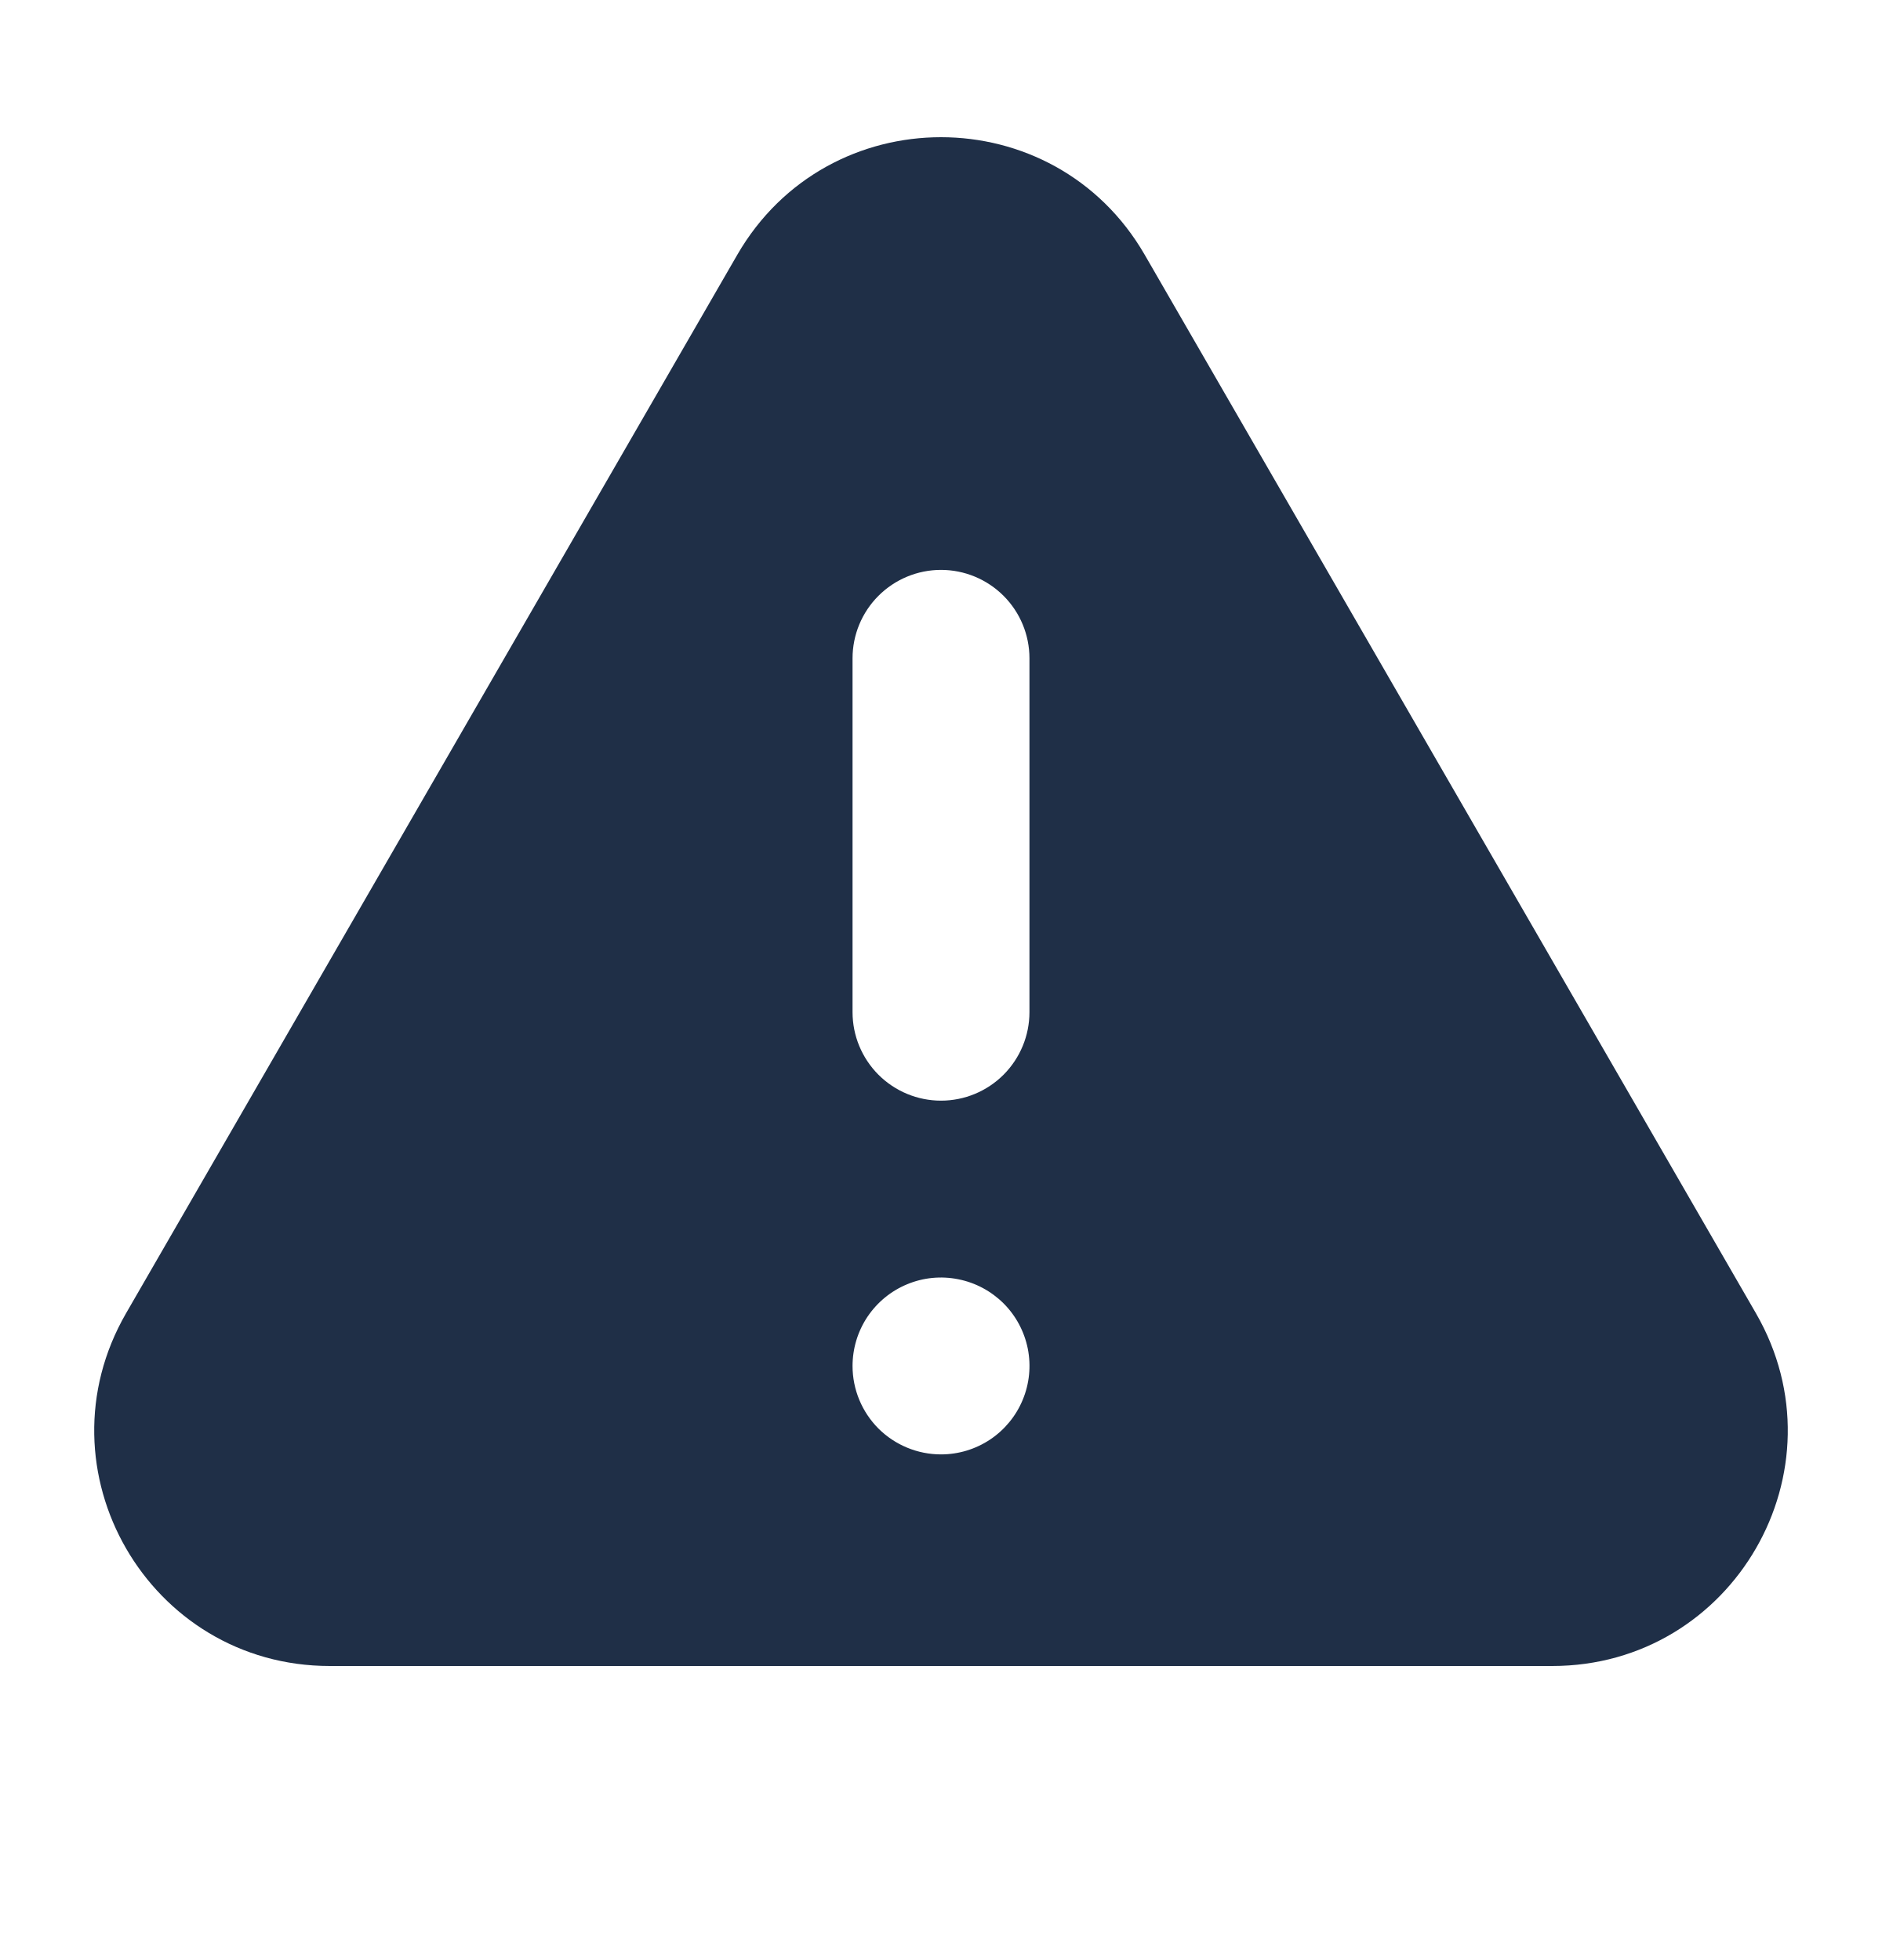
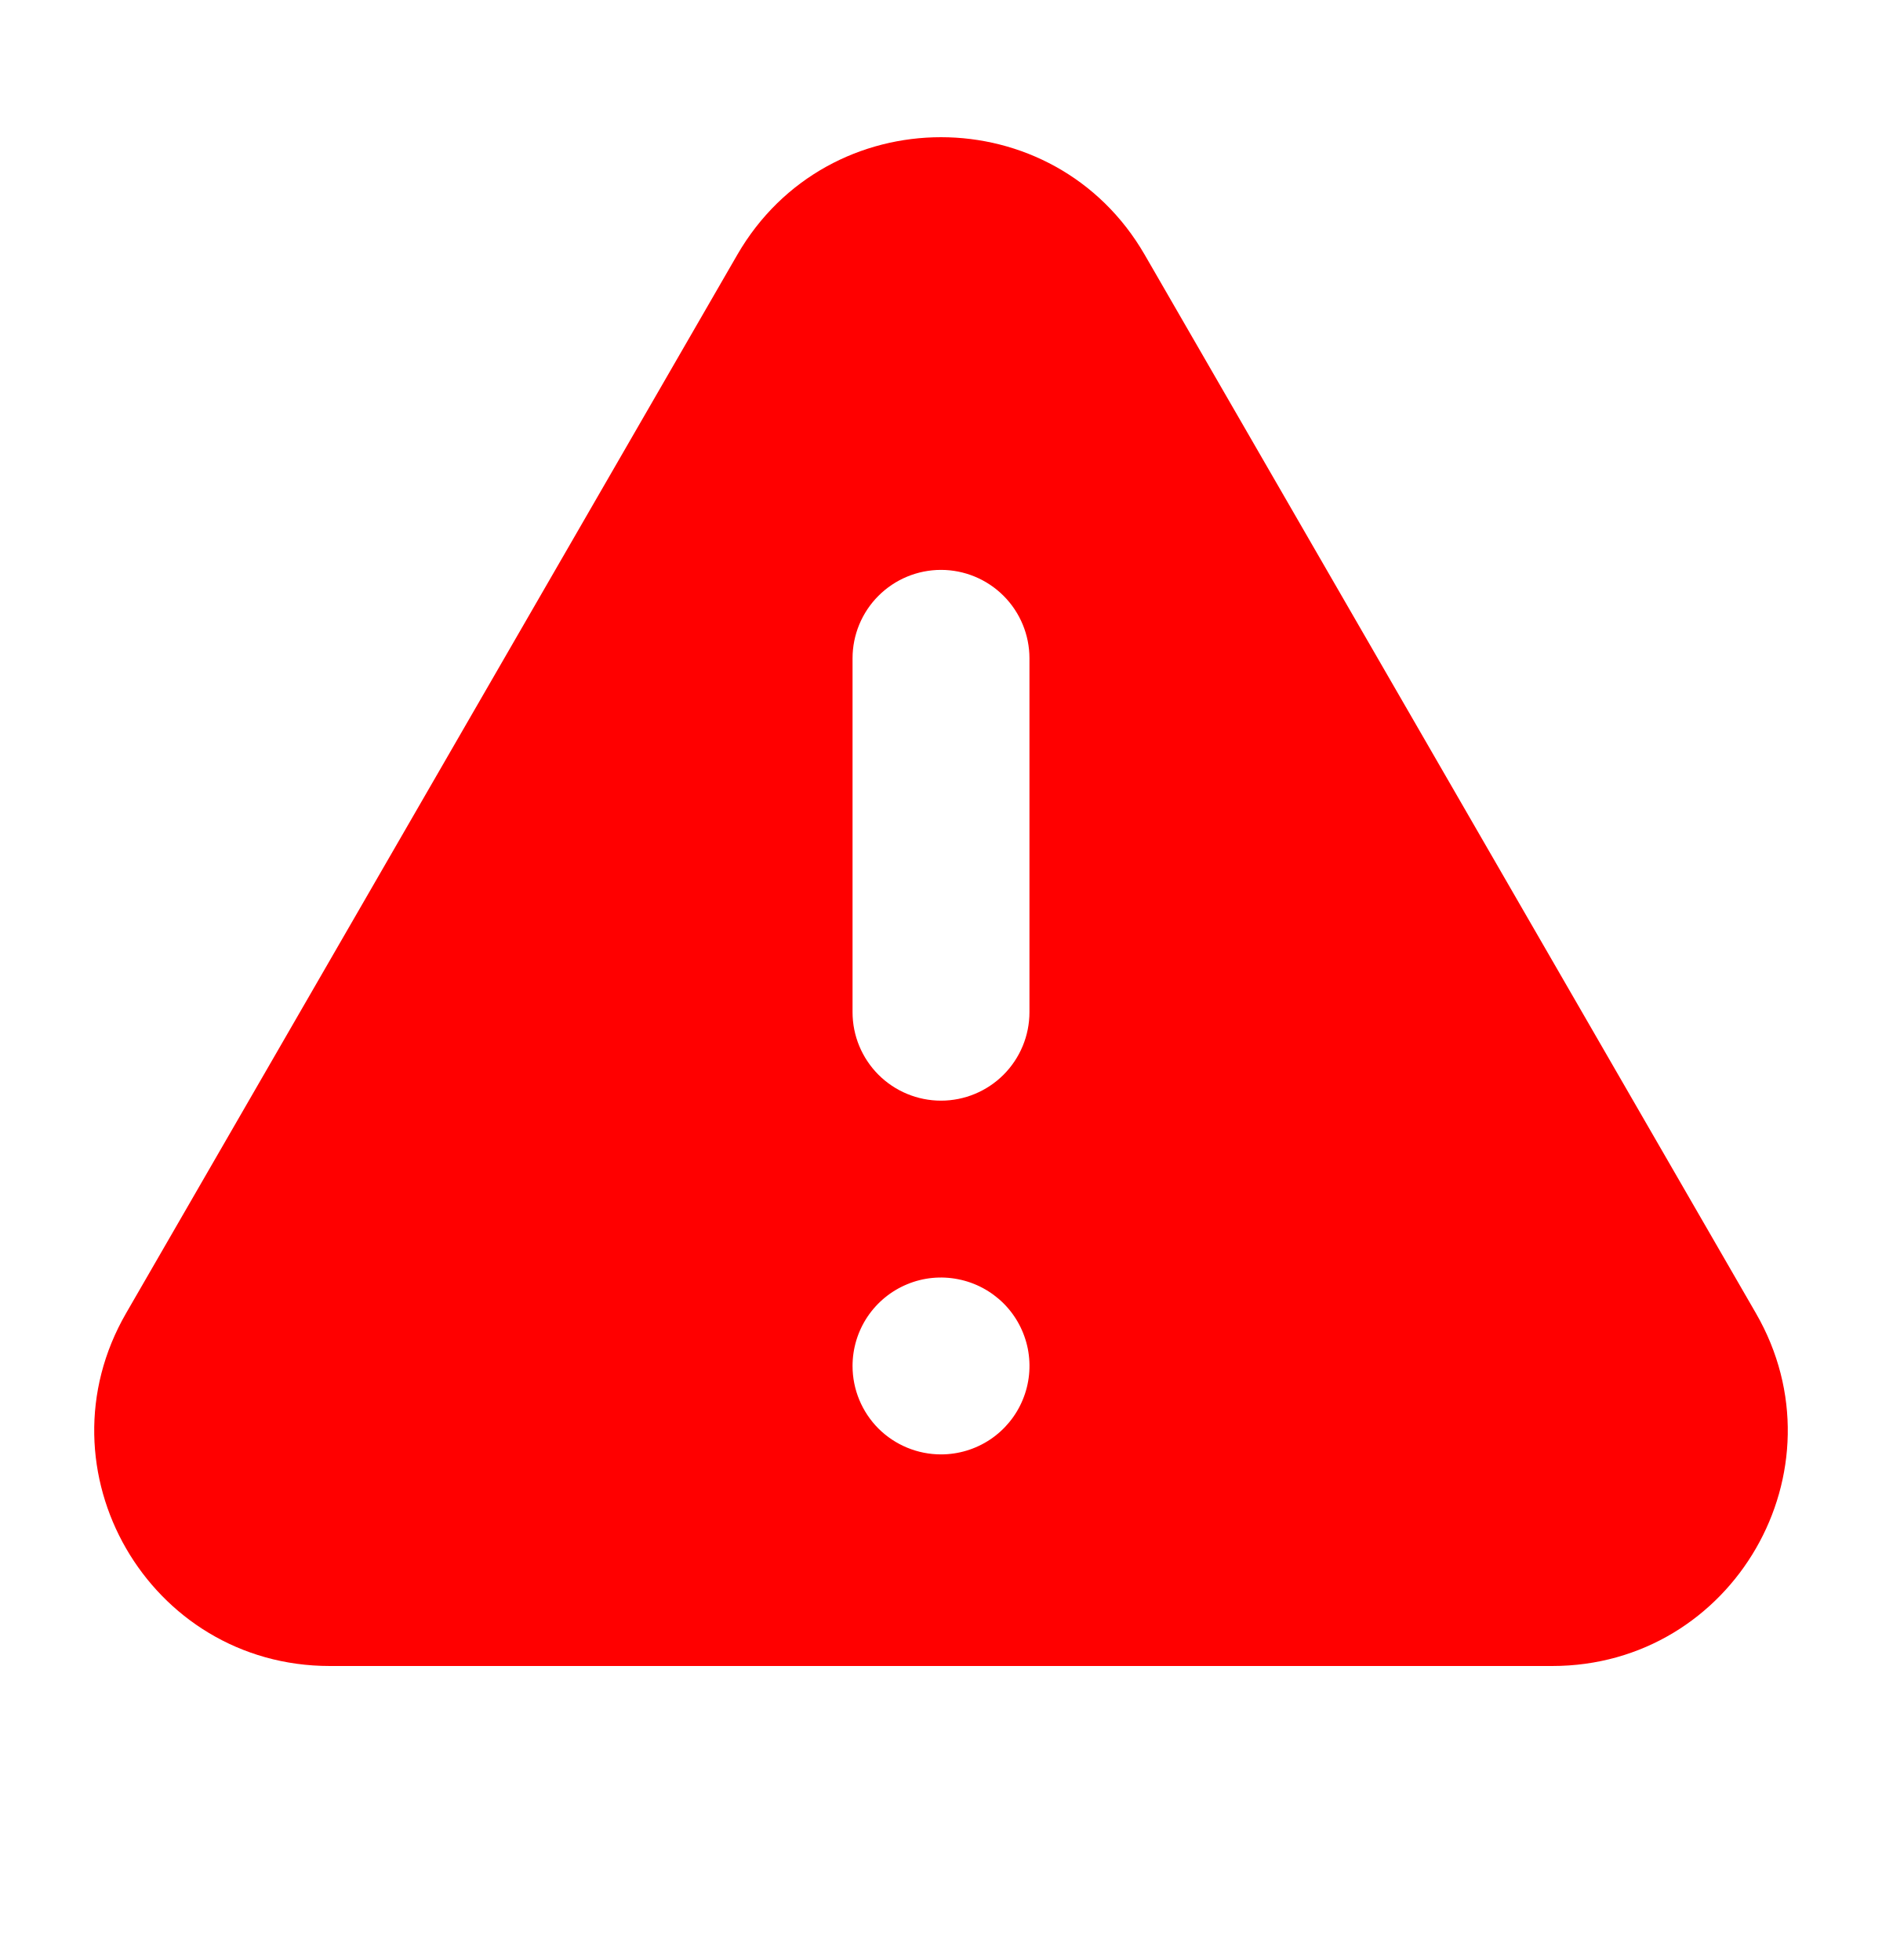
<svg xmlns="http://www.w3.org/2000/svg" width="24" height="25" viewBox="0 0 24 25" fill="none">
-   <path fill-rule="evenodd" clip-rule="evenodd" d="M14.598 3.25C13.443 1.25 10.557 1.25 9.402 3.25L1.608 16.75C0.453 18.75 1.896 21.25 4.206 21.25H19.794C22.104 21.25 23.547 18.75 22.392 16.75L14.598 3.25ZM11.062 16.796C10.938 16.982 10.872 17.2 10.872 17.423C10.872 17.722 10.991 18.009 11.202 18.221C11.414 18.432 11.701 18.551 12 18.551C12.223 18.551 12.441 18.485 12.627 18.361C12.812 18.237 12.957 18.061 13.042 17.855C13.128 17.649 13.15 17.422 13.107 17.203C13.063 16.984 12.956 16.783 12.798 16.625C12.64 16.468 12.439 16.36 12.22 16.317C12.001 16.273 11.774 16.295 11.568 16.381C11.362 16.466 11.186 16.611 11.062 16.796ZM10.872 12.91L10.872 8.397C10.872 8.098 10.991 7.811 11.202 7.6C11.414 7.388 11.701 7.269 12 7.269C12.299 7.269 12.586 7.388 12.798 7.6C13.009 7.811 13.128 8.098 13.128 8.397V12.91C13.128 13.21 13.009 13.496 12.798 13.708C12.586 13.92 12.299 14.039 12 14.039C11.701 14.039 11.414 13.92 11.202 13.708C10.991 13.496 10.872 13.21 10.872 12.91Z" fill="#1F2F47" />
+   <path fill-rule="evenodd" clip-rule="evenodd" d="M14.598 3.25C13.443 1.25 10.557 1.25 9.402 3.25L1.608 16.75C0.453 18.75 1.896 21.25 4.206 21.25H19.794C22.104 21.25 23.547 18.75 22.392 16.75L14.598 3.25ZM11.062 16.796C10.938 16.982 10.872 17.2 10.872 17.423C10.872 17.722 10.991 18.009 11.202 18.221C11.414 18.432 11.701 18.551 12 18.551C12.223 18.551 12.441 18.485 12.627 18.361C12.812 18.237 12.957 18.061 13.042 17.855C13.128 17.649 13.15 17.422 13.107 17.203C13.063 16.984 12.956 16.783 12.798 16.625C12.64 16.468 12.439 16.36 12.22 16.317C12.001 16.273 11.774 16.295 11.568 16.381C11.362 16.466 11.186 16.611 11.062 16.796ZM10.872 12.91L10.872 8.397C10.872 8.098 10.991 7.811 11.202 7.6C11.414 7.388 11.701 7.269 12 7.269C12.299 7.269 12.586 7.388 12.798 7.6C13.009 7.811 13.128 8.098 13.128 8.397V12.91C13.128 13.21 13.009 13.496 12.798 13.708C12.586 13.92 12.299 14.039 12 14.039C11.701 14.039 11.414 13.92 11.202 13.708C10.991 13.496 10.872 13.21 10.872 12.91Z" fill="#FF0000" />
</svg>
